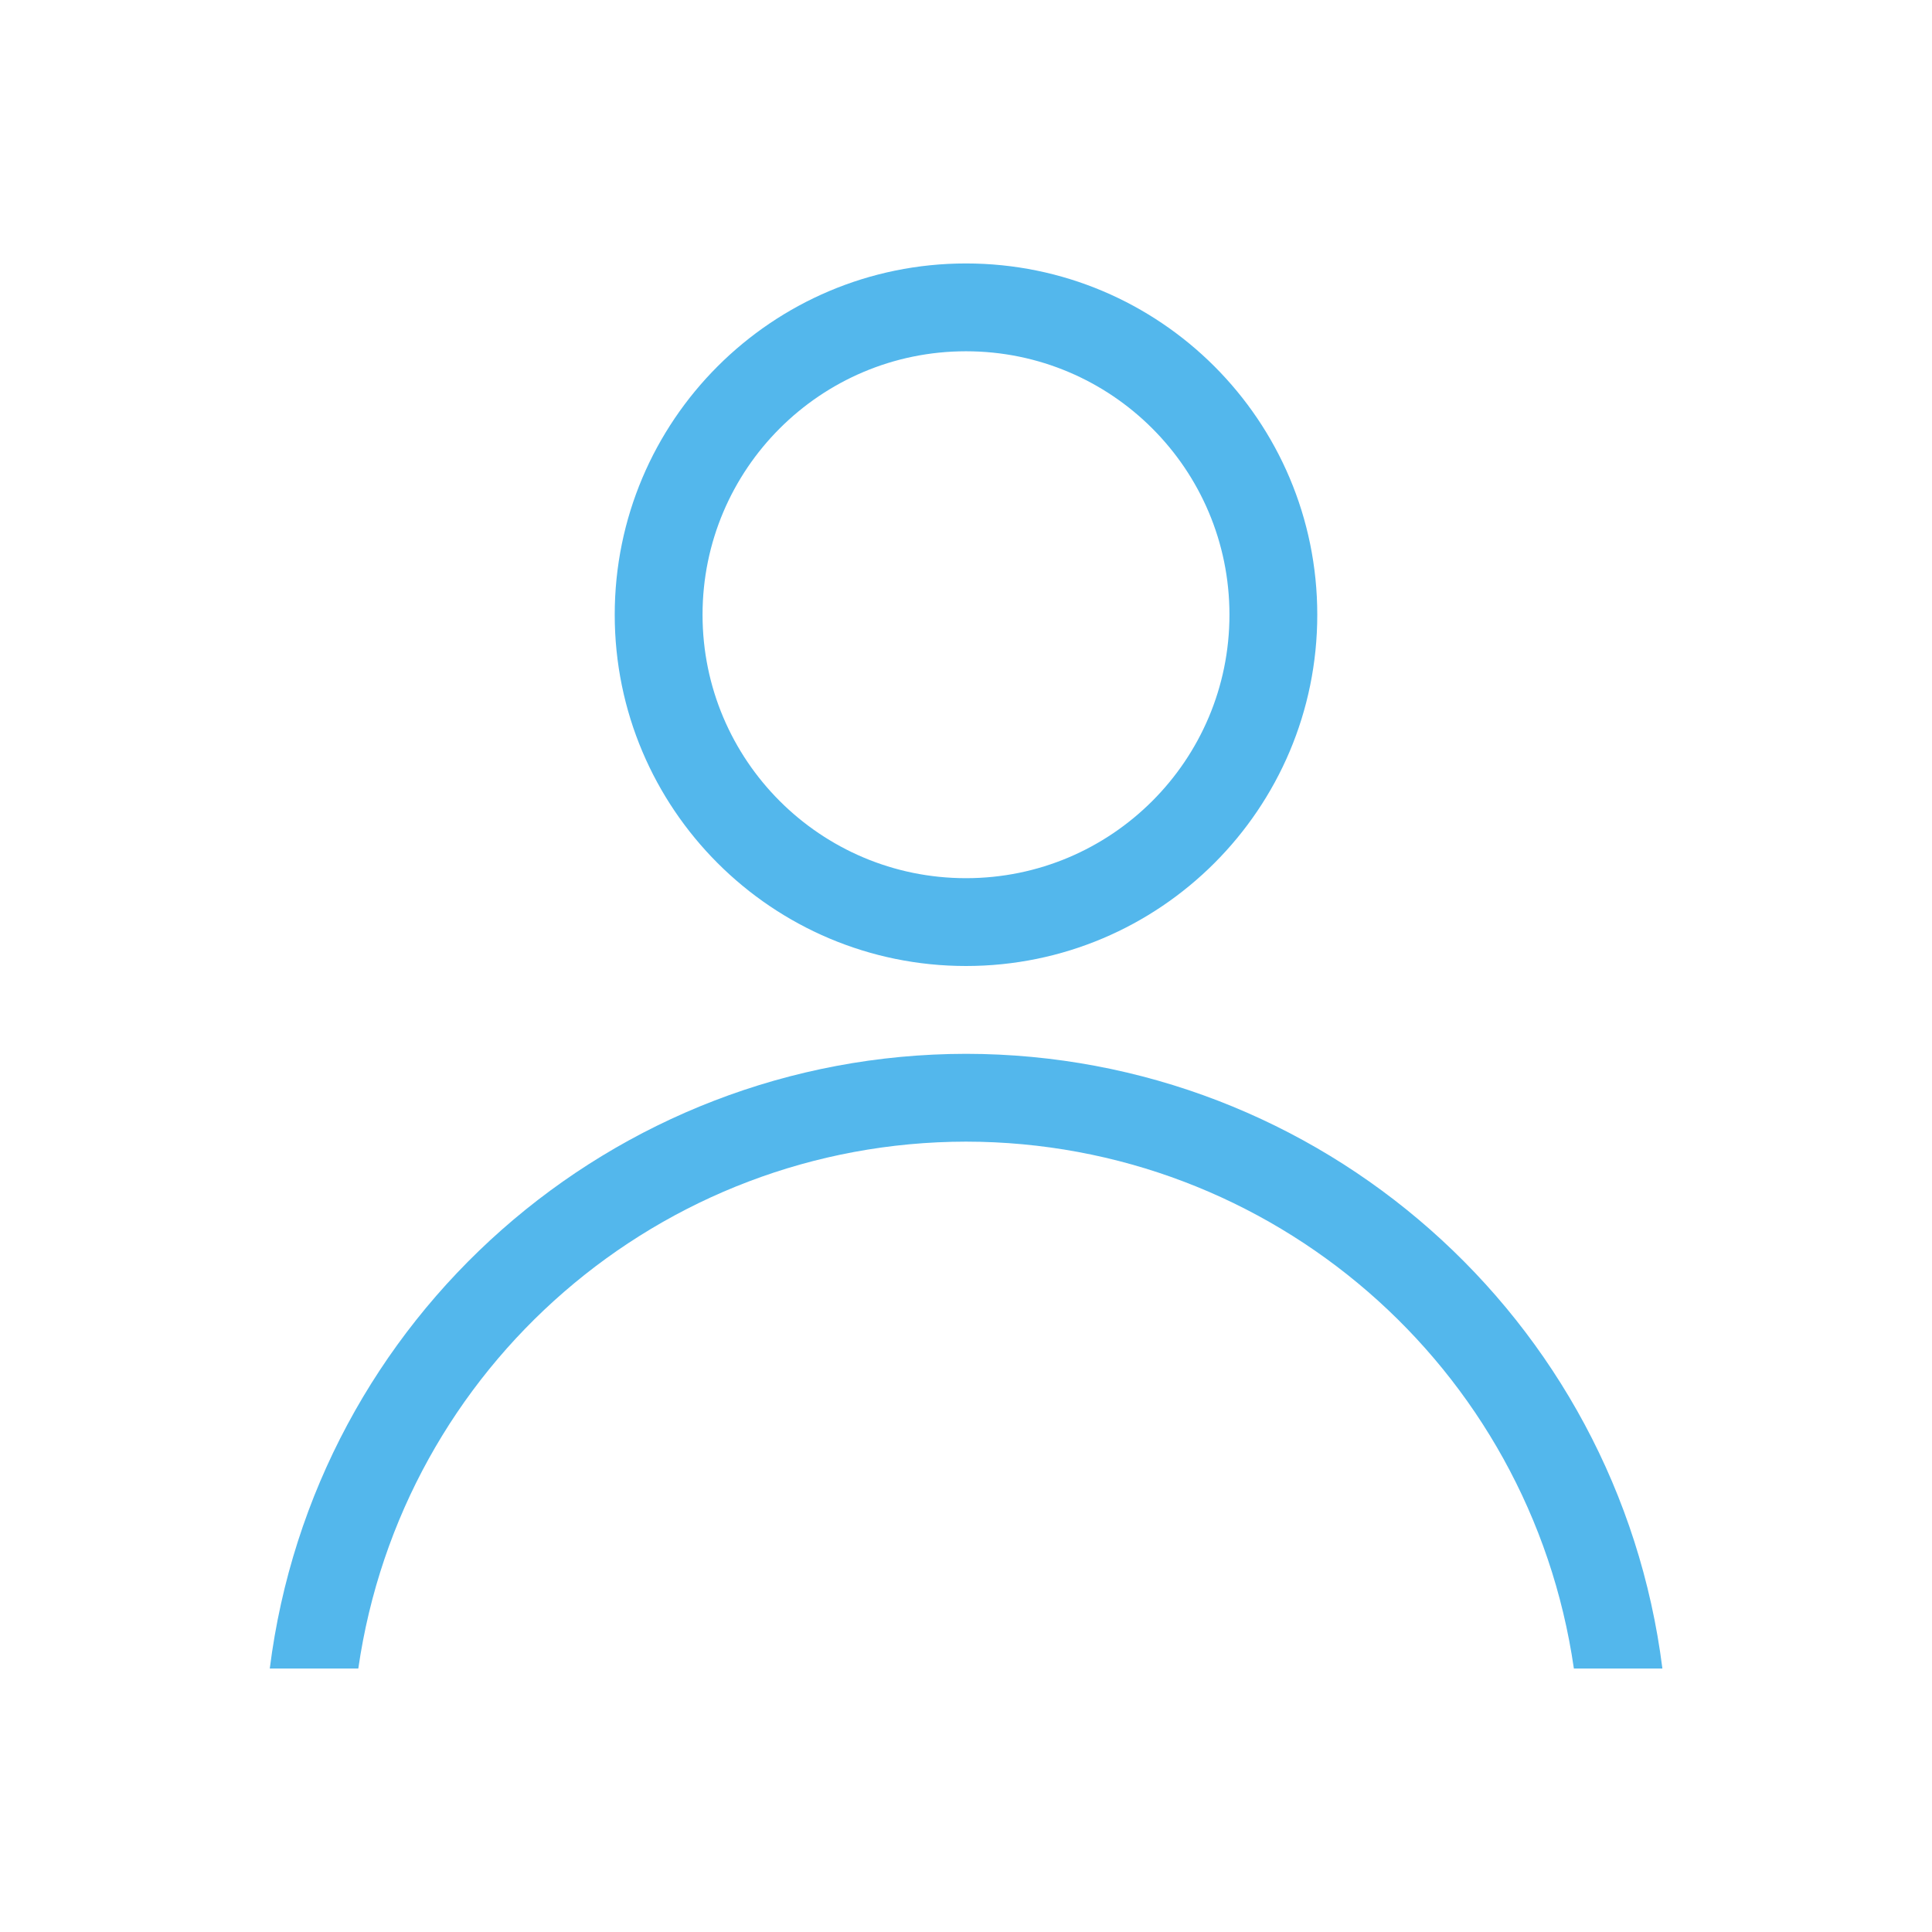
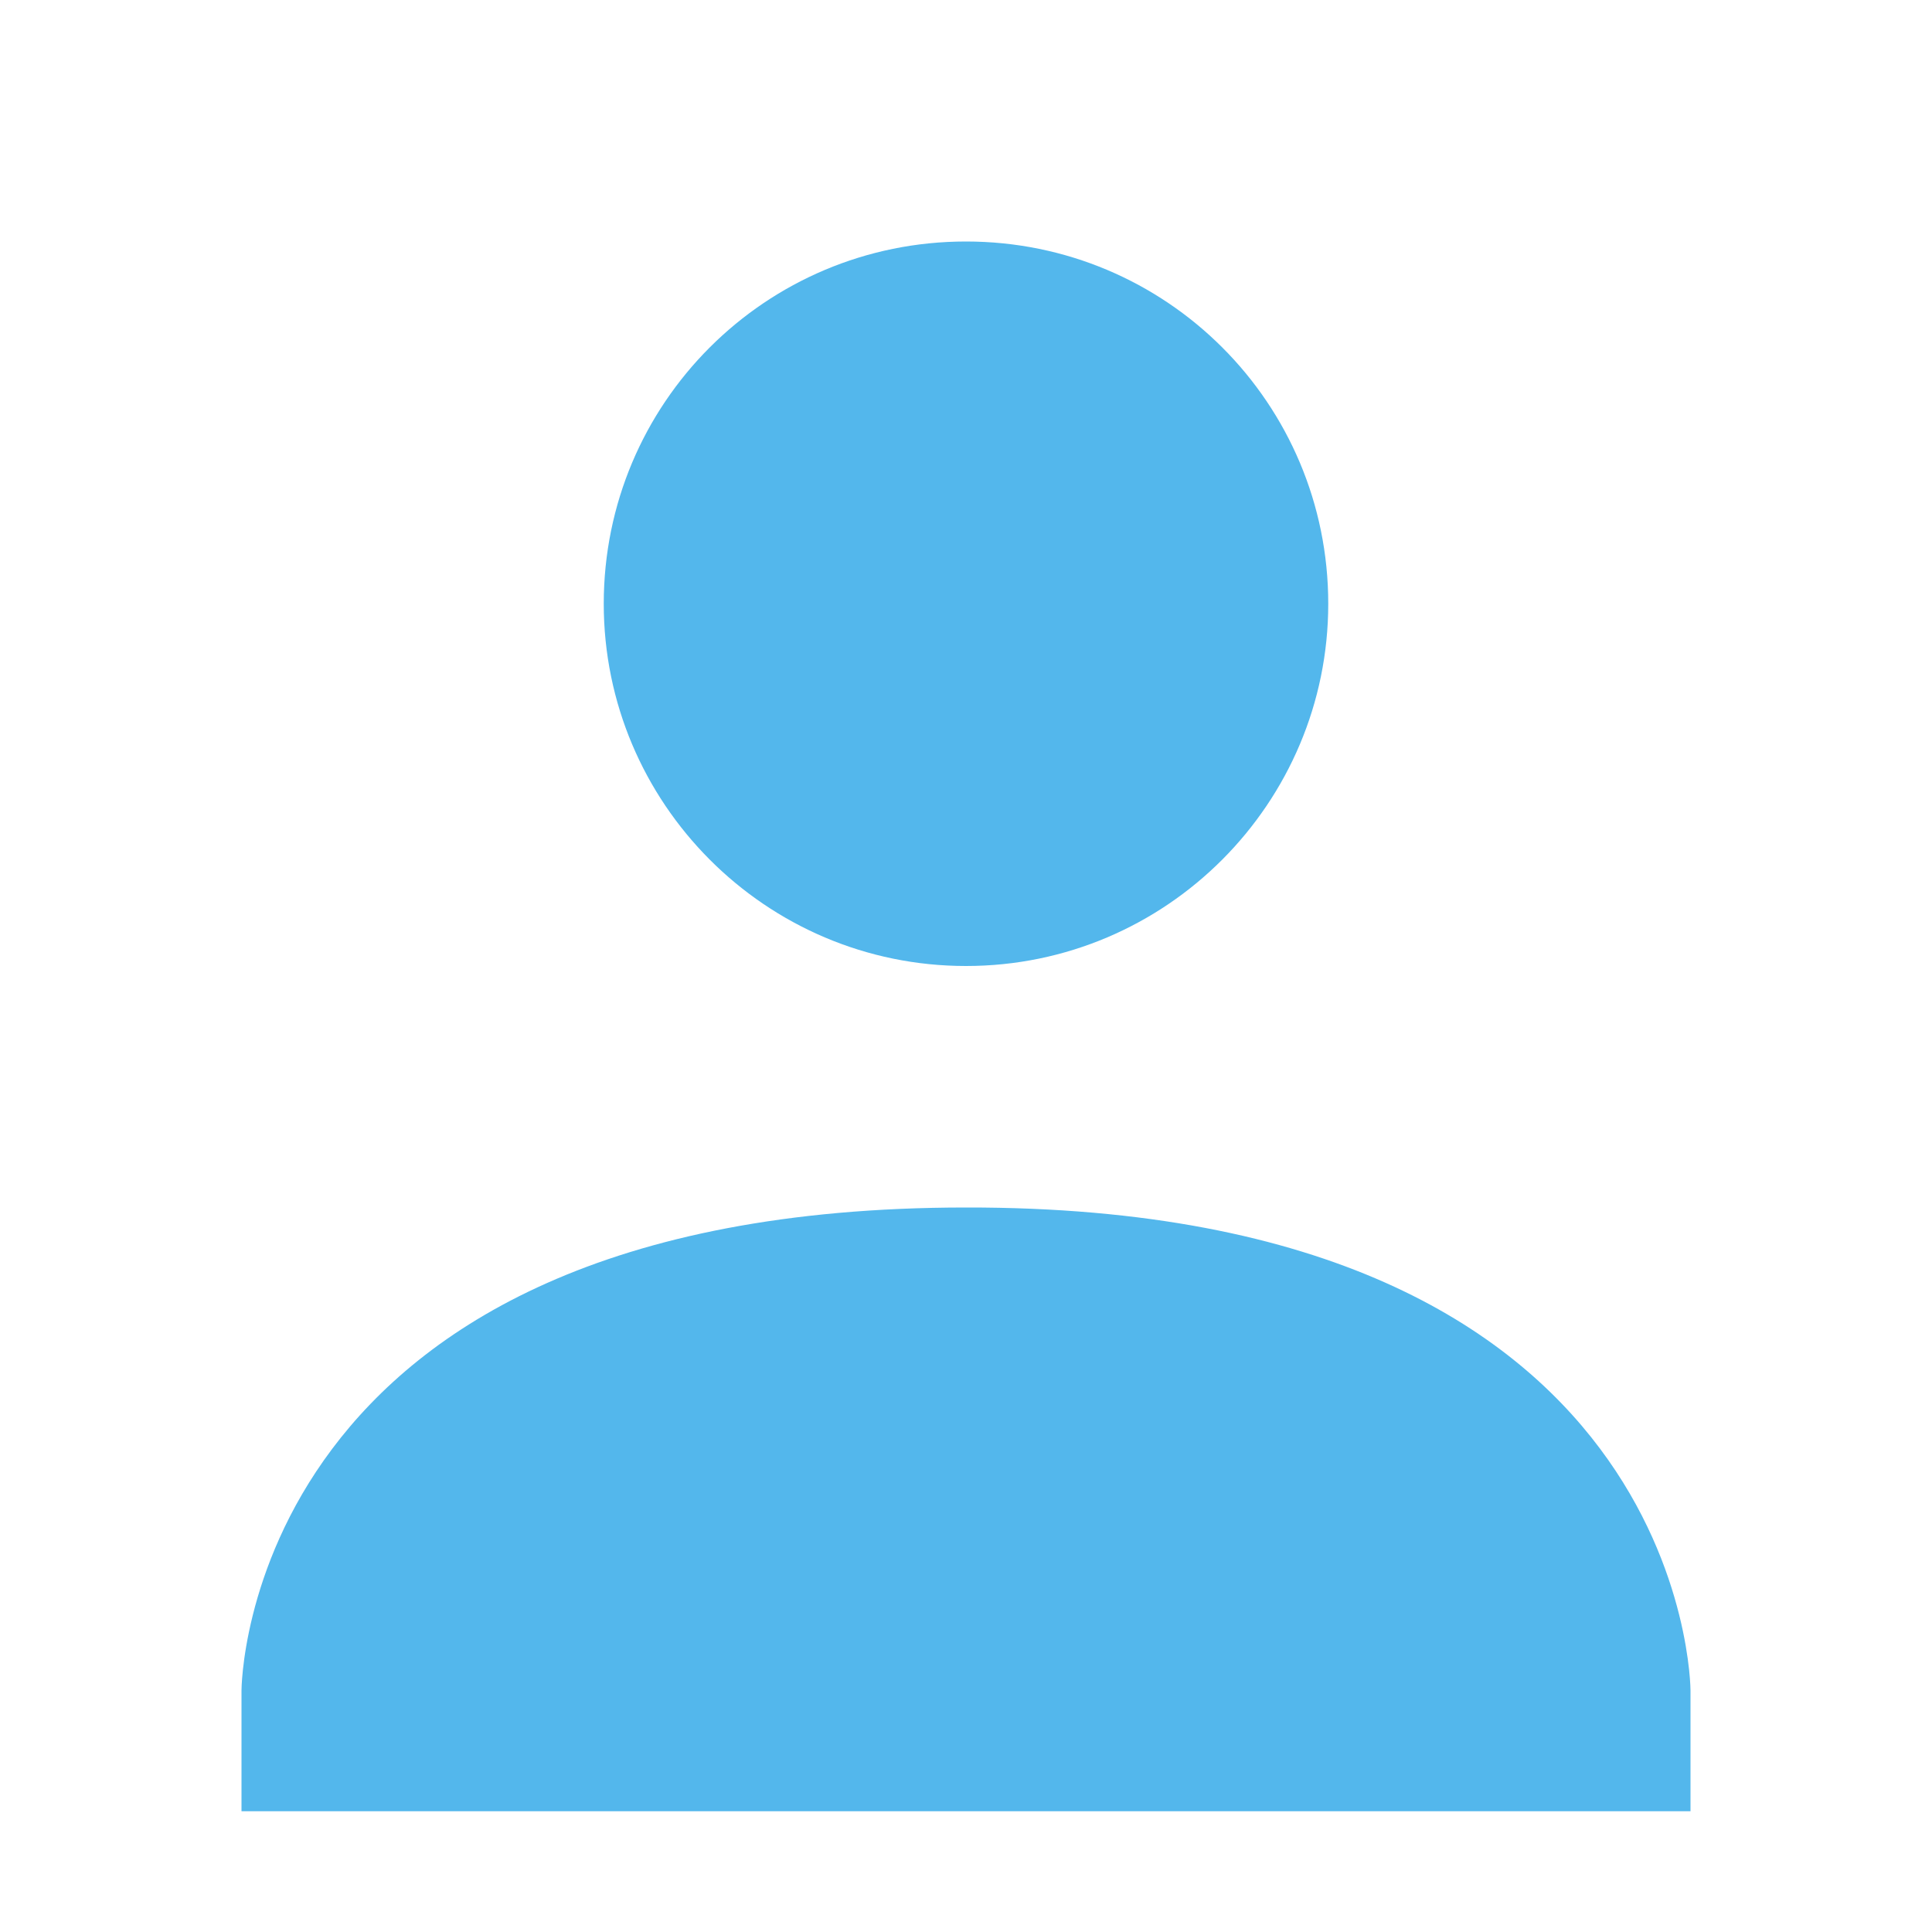
- <svg xmlns="http://www.w3.org/2000/svg" viewBox="0 0 22 22">
-   <path style="" d="M 11 3 A 4 4 0 0 0 7 7 A 4 4 0 0 0 11 11 A 4 4 0 0 0 15 7 A 4 4 0 0 0 11 3 z M 11 4 A 3 3 0 0 1 14 7 A 3 3 0 0 1 11 10 A 3 3 0 0 1 8 7 A 3 3 0 0 1 11 4 z M 11 12 A 8 8 0 0 0 3.072 19 L 4.08 19 A 7 7 0 0 1 11 13 A 7 7 0 0 1 17.922 19 L 18.93 19 A 8 8 0 0 0 11 12 z " class="ColorScheme-Text" color="#53b7ec" fill="#53b7ec" />
+ <svg xmlns="http://www.w3.org/2000/svg" width="16" height="16" version="1.1">
+   <path style="" d="M 8,2 C 9.66,2 11,3.34 11,5 11,6.65 9.66,8 8,8 6.34,8 5,6.65 5,5 5,3.34 6.34,2 8,2 Z M 8,10 C 14,9.99 14,14 14,14 V 15 H 2 V 14 C 2,14 2,10 8,10 Z" color="#53b7ec" fill="#53b7ec" />
</svg>
